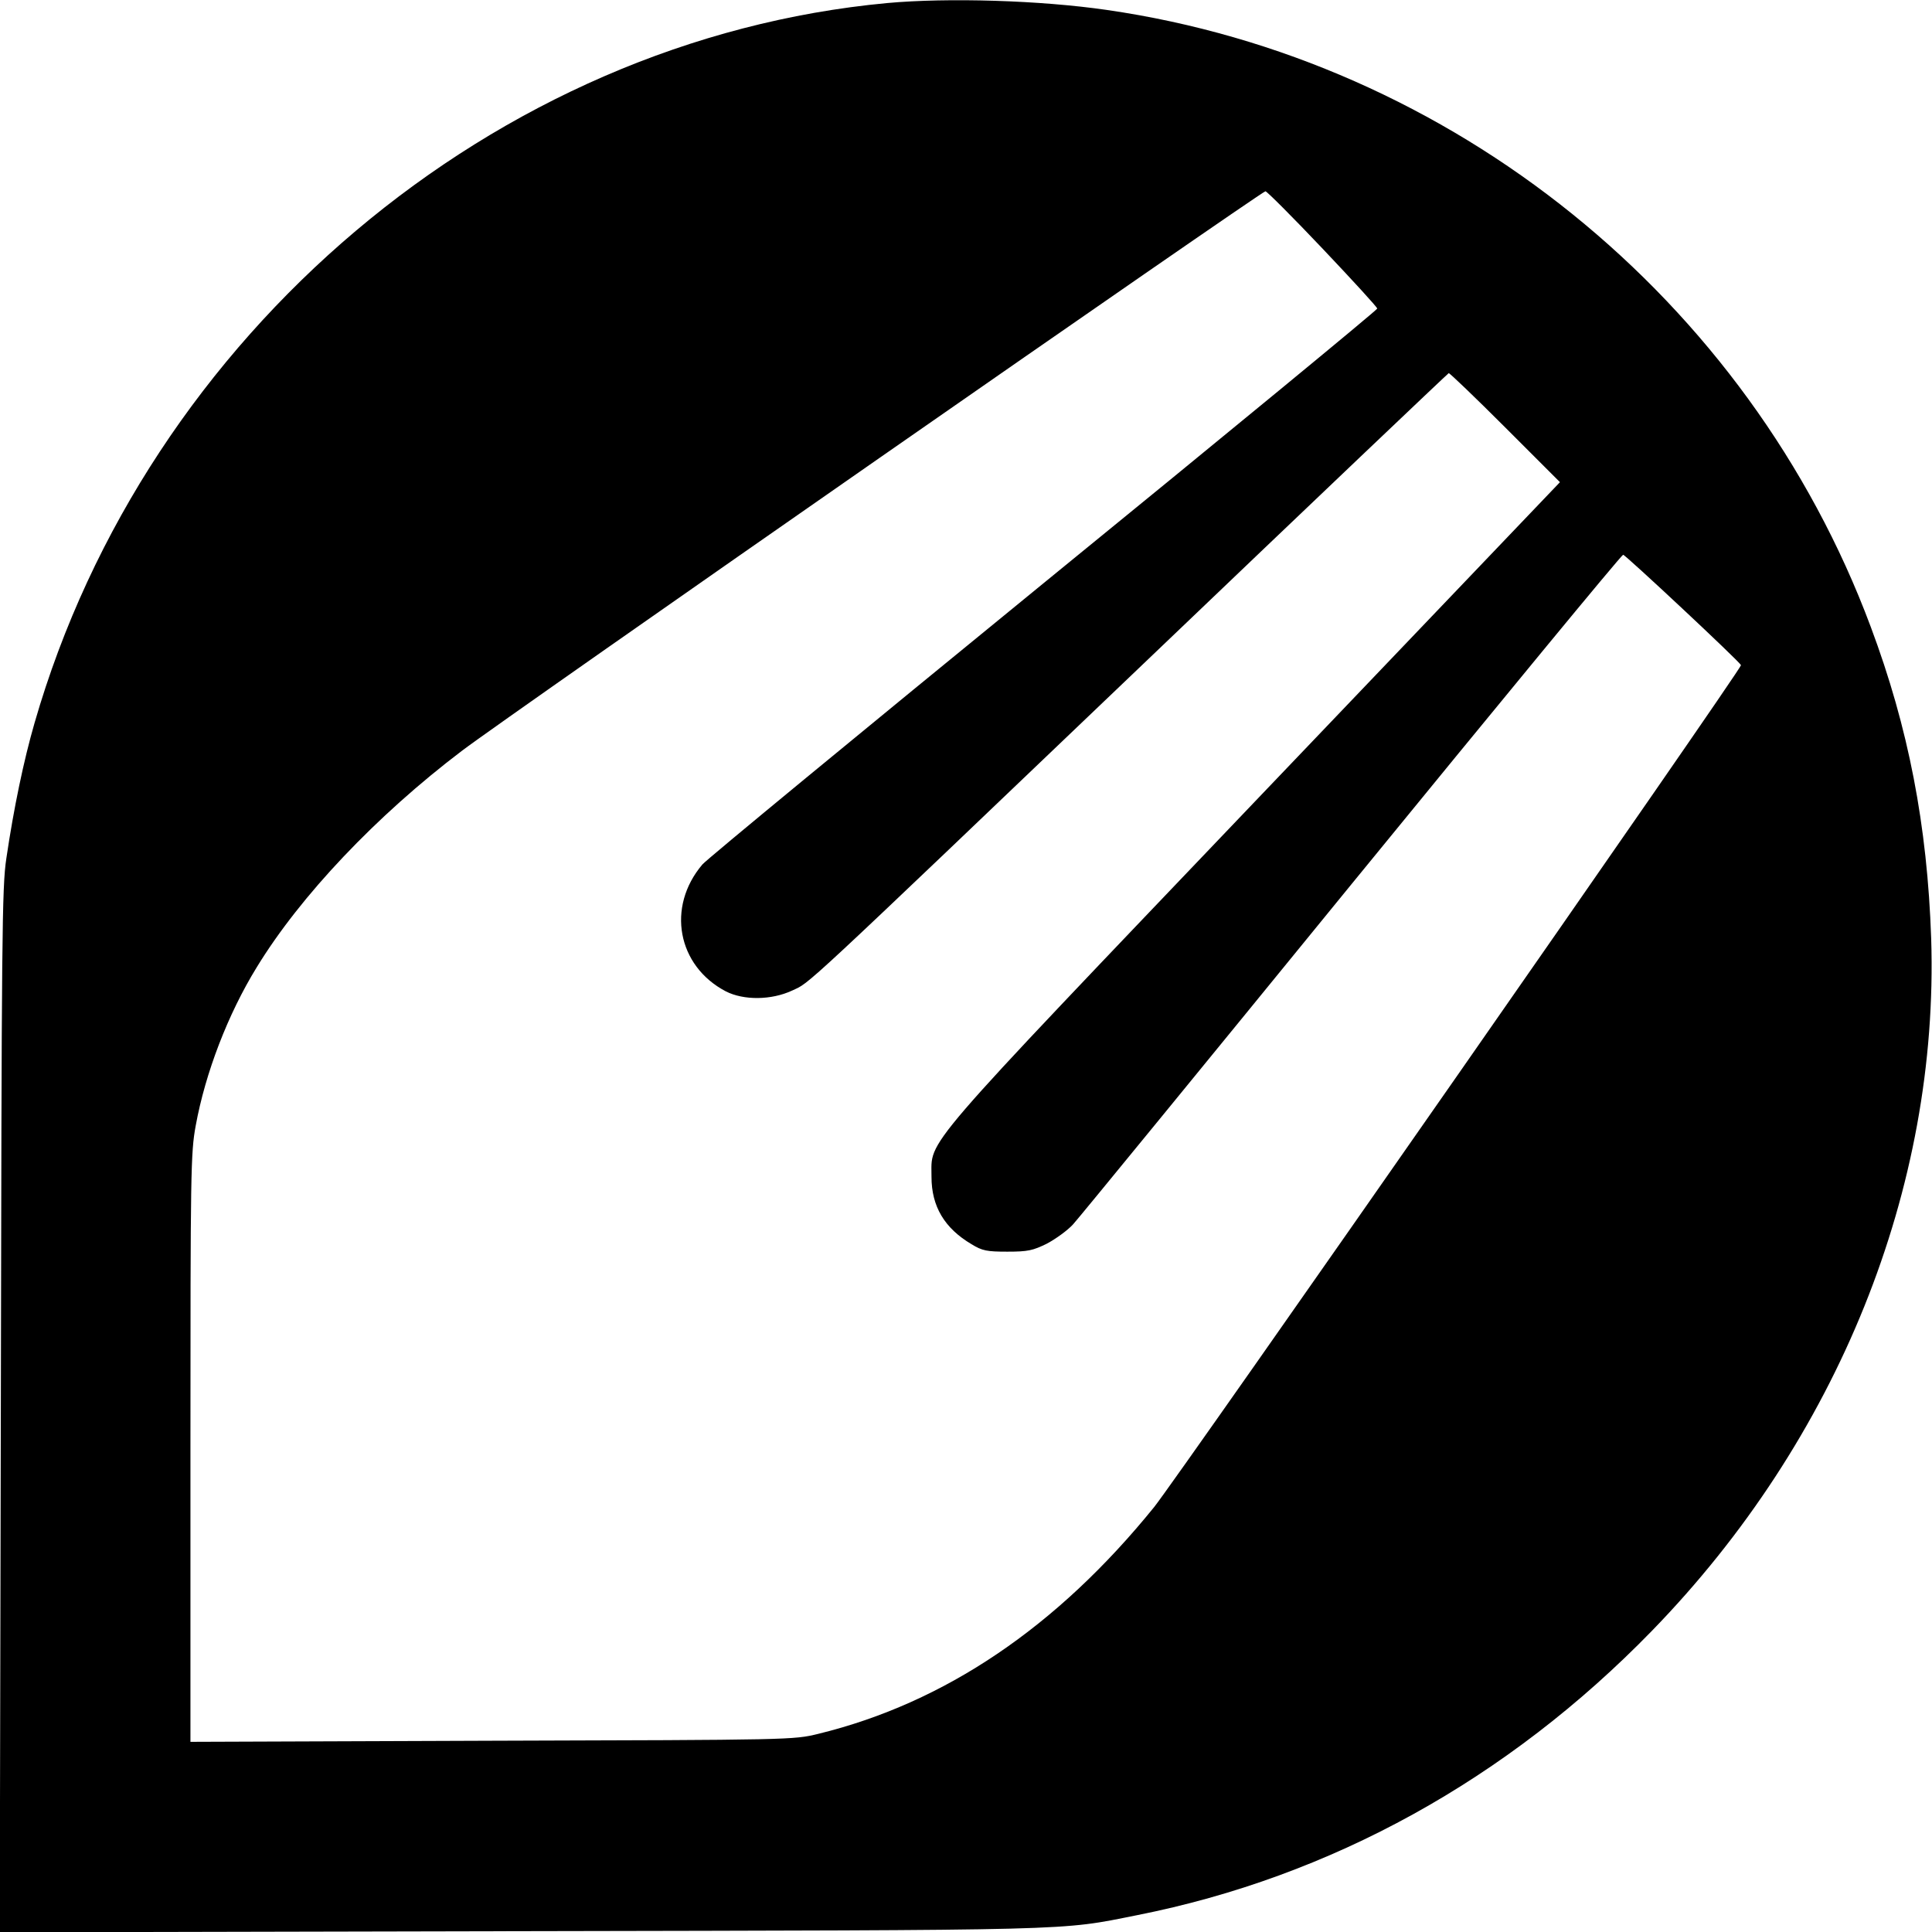
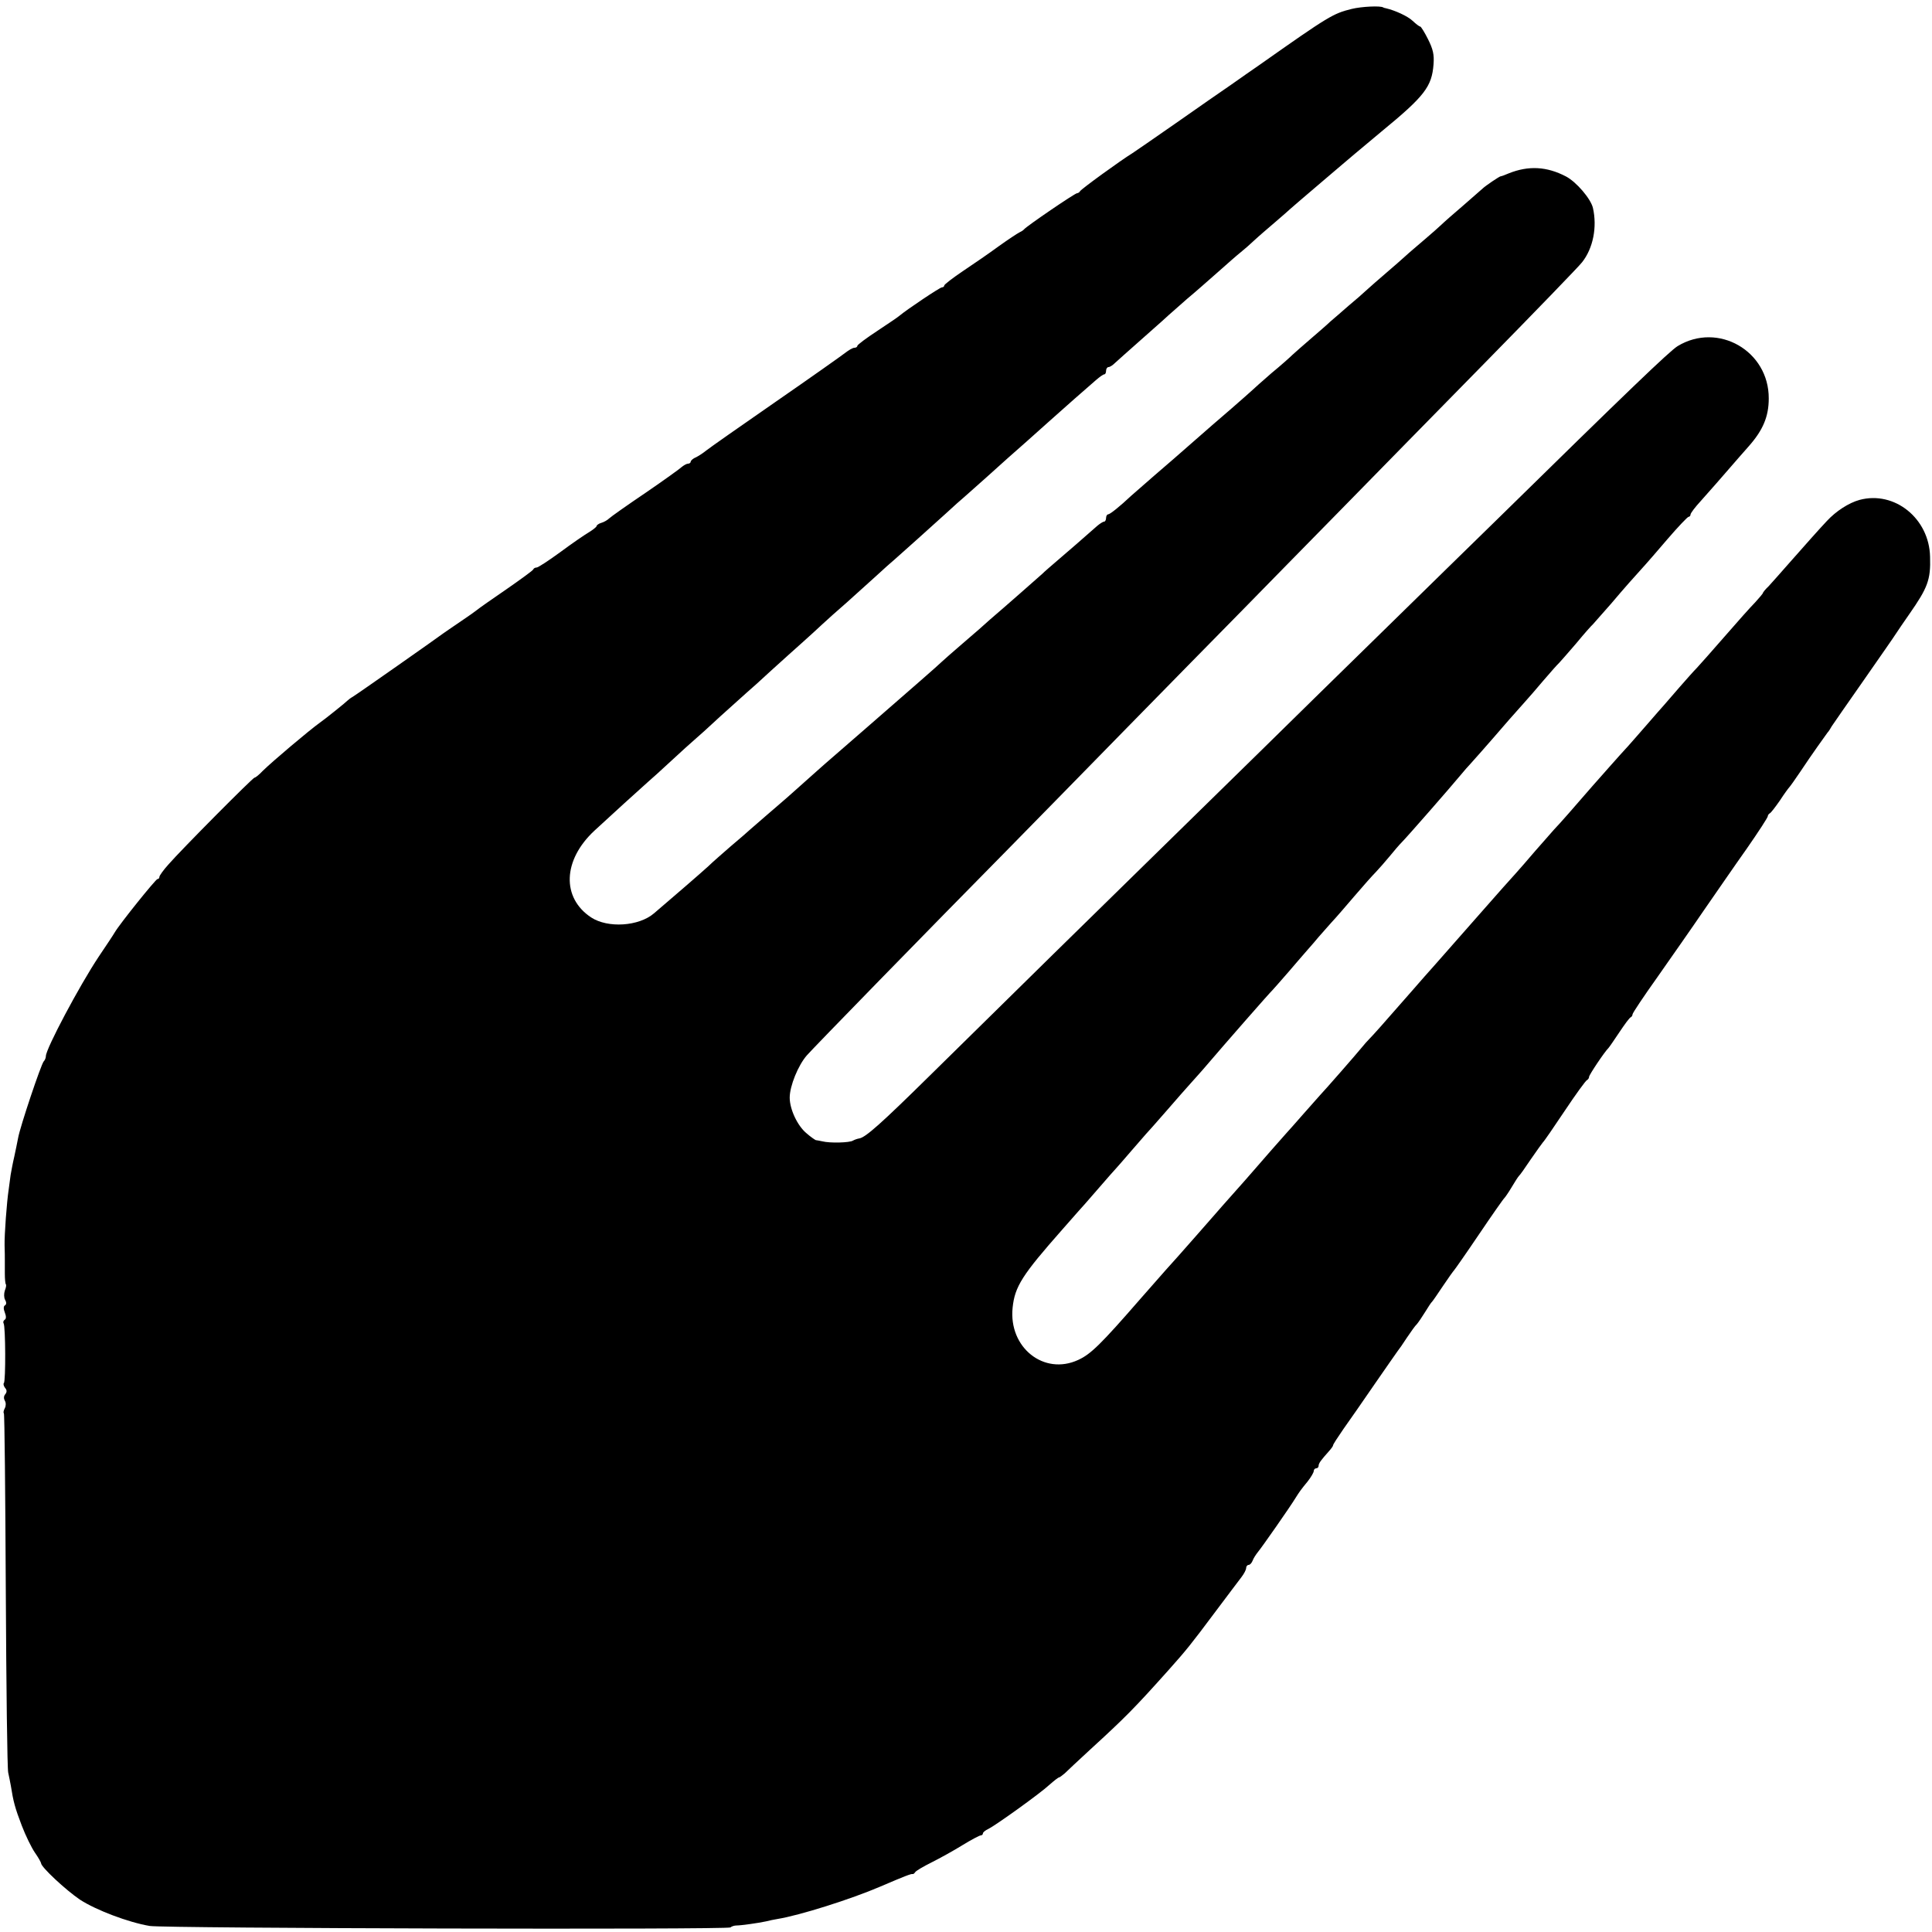
- <svg xmlns="http://www.w3.org/2000/svg" version="1.0" width="700pt" height="700pt" viewBox="0 0 700 700" preserveAspectRatio="xMidYMid meet">
-   <g transform="translate(0,700) scale(0.1,-0.1)" fill="#000000" stroke="none">
-     <path d="M3215 6989 c-1421 -132 -2684 -1199 -3090 -2609 -39 -135 -75 -307 -102 -490 -16 -105 -17 -281 -20 -2003 l-4 -1888 1883 4 c2041 4 1953 1 2238 58 702 139 1342 492 1865 1030 674 693 1041 1605 1012 2509 -14 409 -82 763 -219 1129 -443 1188 -1516 2054 -2768 2235 -242 35 -575 45 -795 25z m1578 -891 c108 -114 197 -211 197 -216 0 -5 -544 -453 -1209 -995 -665 -543 -1221 -1001 -1236 -1019 -131 -154 -91 -368 85 -460 65 -33 165 -32 240 3 68 32 3 -29 1299 1209 590 564 1076 1026 1080 1028 3 1 95 -87 205 -197 l198 -198 -1107 -1159 c-1233 -1292 -1169 -1218 -1170 -1358 0 -107 47 -186 145 -244 39 -24 56 -27 130 -27 74 0 92 4 143 29 32 17 75 48 95 70 21 23 475 578 1010 1234 535 655 977 1192 983 1192 8 0 421 -386 427 -400 4 -11 -2041 -2944 -2126 -3050 -352 -435 -759 -710 -1217 -822 -90 -22 -96 -22 -1182 -25 l-1093 -4 0 1064 c0 1002 1 1070 19 1168 35 192 117 405 221 574 158 259 434 550 744 785 160 122 2900 2029 2911 2027 6 -1 100 -95 208 -209z" />
+ <svg xmlns="http://www.w3.org/2000/svg" version="1.0" width="800pt" height="800pt" viewBox="0 0 800 800" preserveAspectRatio="xMidYMid meet">
+   <g transform="translate(0,800) scale(0.1,-0.1)" fill="#000000" stroke="none">
+     <path d="M5597 7963 c-77 -19 -94 -29 -382 -232 -27 -19 -80 -55 -116 -81 -37 -25 -140 -97 -230 -160 -90 -63 -172 -119 -181 -125 -43 -26 -213 -149 -216 -157 -2 -4 -8 -8 -12 -8 -9 0 -210 -137 -220 -150 -3 -4 -12 -9 -20 -13 -8 -4 -46 -29 -85 -57 -38 -28 -105 -74 -147 -102 -43 -29 -78 -56 -78 -60 0 -4 -4 -8 -10 -8 -8 0 -144 -91 -175 -117 -5 -5 -47 -33 -92 -63 -46 -30 -83 -58 -83 -62 0 -5 -6 -8 -12 -8 -7 0 -24 -10 -38 -21 -14 -11 -144 -103 -290 -204 -146 -101 -274 -191 -285 -200 -11 -9 -30 -22 -42 -28 -13 -5 -23 -14 -23 -19 0 -4 -5 -8 -11 -8 -6 0 -16 -6 -24 -12 -7 -7 -75 -56 -151 -108 -77 -52 -145 -100 -152 -107 -6 -6 -21 -15 -32 -18 -11 -3 -20 -10 -20 -14 0 -3 -15 -15 -33 -26 -17 -10 -71 -47 -118 -82 -48 -35 -91 -63 -97 -63 -6 0 -12 -3 -14 -8 -1 -4 -52 -41 -111 -82 -60 -41 -114 -79 -121 -85 -6 -5 -38 -28 -71 -50 -33 -22 -64 -44 -70 -48 -18 -14 -357 -252 -374 -262 -9 -5 -18 -12 -21 -15 -5 -6 -97 -80 -115 -92 -47 -34 -195 -159 -237 -200 -15 -16 -30 -28 -34 -28 -7 0 -302 -297 -356 -359 -21 -23 -38 -47 -38 -52 0 -5 -3 -9 -8 -9 -7 0 -156 -185 -177 -221 -5 -9 -35 -54 -66 -100 -80 -120 -219 -382 -219 -412 0 -7 -4 -17 -9 -22 -11 -12 -98 -271 -106 -317 -3 -18 -11 -53 -16 -78 -6 -25 -12 -58 -15 -75 -2 -16 -6 -43 -8 -60 -8 -52 -18 -188 -17 -232 1 -24 1 -51 1 -60 0 -10 0 -36 0 -57 0 -22 2 -41 4 -44 3 -2 1 -14 -4 -26 -4 -12 -4 -29 1 -38 6 -10 6 -19 0 -23 -7 -3 -7 -15 -1 -30 6 -15 6 -27 -1 -30 -5 -4 -7 -10 -4 -15 8 -12 9 -240 1 -247 -3 -3 -1 -12 5 -20 8 -9 8 -17 1 -26 -7 -8 -7 -18 -2 -27 5 -8 5 -21 0 -31 -5 -9 -7 -19 -4 -21 3 -3 6 -333 8 -734 2 -401 6 -740 10 -754 3 -14 8 -38 11 -55 10 -64 17 -91 45 -164 16 -42 41 -93 55 -113 14 -20 25 -40 25 -43 0 -16 102 -111 161 -151 66 -43 200 -94 289 -109 61 -10 2392 -16 2405 -6 5 5 17 8 25 8 18 0 90 10 122 17 12 3 34 8 48 10 92 15 304 82 425 134 100 43 129 54 134 52 2 -1 7 2 10 7 3 6 34 24 68 41 34 17 92 49 129 72 36 22 70 40 75 40 5 0 9 4 9 8 0 5 10 13 23 19 30 15 212 145 253 183 18 16 36 30 39 30 3 0 13 8 24 17 10 10 58 55 107 100 143 131 180 168 324 329 73 82 90 103 188 234 52 69 102 136 113 150 10 13 19 30 19 37 0 7 5 13 10 13 6 0 13 8 17 18 3 9 14 26 23 37 15 18 130 182 155 223 15 24 22 34 50 68 14 18 25 37 25 43 0 6 5 11 10 11 6 0 10 5 10 10 0 11 10 24 43 61 9 10 17 21 17 24 -1 3 19 33 43 68 24 34 83 118 130 187 48 69 90 130 94 135 5 6 22 30 38 55 17 25 35 51 42 57 6 7 21 29 34 50 13 21 25 40 29 43 3 3 23 32 45 65 22 33 43 62 46 65 3 3 50 70 104 150 54 80 101 147 105 150 3 3 17 23 30 45 13 22 26 42 29 45 4 3 26 34 50 70 25 36 47 67 50 70 4 3 44 61 90 130 46 69 88 127 93 128 4 2 8 8 8 13 0 8 65 105 80 119 3 3 23 32 45 65 22 33 43 62 48 63 4 2 7 8 7 12 0 5 46 74 103 154 56 80 143 204 192 276 50 72 129 187 178 256 48 69 87 129 87 134 0 4 4 10 8 12 5 2 23 26 42 53 18 28 36 52 39 55 3 3 24 32 46 65 22 33 54 80 72 105 18 25 36 50 40 56 5 5 13 18 18 27 6 9 64 93 130 187 66 95 127 182 135 195 8 13 34 50 56 82 76 109 89 142 86 237 -3 159 -147 275 -292 236 -44 -12 -97 -46 -135 -87 -34 -36 -87 -96 -155 -173 -36 -41 -75 -85 -87 -98 -13 -12 -23 -25 -23 -27 0 -3 -15 -20 -32 -39 -18 -18 -75 -82 -127 -142 -52 -60 -104 -118 -115 -130 -12 -12 -43 -47 -71 -79 -27 -32 -57 -65 -65 -75 -8 -9 -40 -45 -70 -80 -30 -35 -66 -75 -78 -89 -31 -33 -125 -140 -149 -167 -78 -90 -132 -152 -158 -179 -16 -18 -52 -59 -80 -91 -27 -32 -63 -73 -80 -92 -38 -42 -55 -61 -135 -152 -113 -128 -162 -184 -199 -226 -20 -22 -63 -71 -96 -109 -126 -144 -159 -181 -174 -196 -9 -9 -23 -25 -31 -35 -27 -33 -154 -178 -175 -200 -11 -12 -42 -47 -70 -79 -27 -31 -59 -67 -70 -79 -19 -21 -105 -119 -142 -162 -10 -12 -44 -50 -75 -85 -31 -35 -65 -73 -75 -85 -38 -44 -139 -158 -153 -174 -8 -8 -78 -87 -155 -175 -167 -192 -208 -232 -260 -256 -142 -66 -289 51 -272 216 9 88 40 136 206 324 31 35 61 69 66 75 6 6 42 47 80 91 38 44 74 85 80 91 5 6 33 37 60 69 28 32 55 63 60 69 6 6 44 49 85 96 41 47 86 99 101 115 15 17 37 41 49 55 106 124 279 321 289 330 3 3 33 37 66 75 33 39 70 81 82 95 12 14 32 36 43 50 12 14 36 41 53 60 18 19 61 69 96 110 35 41 75 86 89 100 13 14 38 42 56 64 17 21 40 48 52 60 20 20 196 221 245 280 13 16 29 34 35 40 10 11 62 69 163 186 31 35 63 71 71 80 8 9 40 45 70 81 30 35 60 69 66 74 6 6 37 42 70 80 32 39 64 75 70 80 5 6 39 44 75 85 54 64 95 110 144 164 6 6 46 53 90 104 43 50 83 92 87 92 4 0 8 4 8 9 0 6 19 31 43 57 57 64 75 85 122 139 22 26 57 65 77 88 58 66 82 122 82 197 1 197 -210 318 -377 217 -33 -20 -209 -189 -752 -722 -90 -88 -298 -291 -462 -452 -164 -160 -391 -383 -505 -495 -114 -112 -332 -325 -485 -475 -267 -261 -449 -440 -893 -877 -201 -198 -266 -256 -292 -260 -7 -1 -19 -5 -26 -9 -14 -9 -96 -11 -127 -3 -11 2 -23 5 -27 5 -3 1 -21 13 -38 28 -38 31 -70 100 -70 148 0 48 35 134 71 175 30 34 486 502 849 870 96 98 311 317 477 487 166 169 381 389 479 488 97 99 278 284 403 411 124 127 396 404 603 615 207 211 387 397 399 413 46 58 63 146 45 225 -9 38 -68 107 -111 130 -80 42 -156 46 -238 13 -16 -7 -30 -12 -33 -12 -5 0 -64 -40 -74 -50 -3 -3 -39 -34 -80 -70 -41 -35 -82 -71 -91 -80 -8 -8 -39 -35 -68 -60 -29 -25 -66 -56 -81 -70 -15 -14 -51 -45 -80 -70 -29 -25 -65 -56 -80 -70 -15 -14 -49 -44 -77 -67 -27 -24 -61 -53 -75 -65 -13 -13 -51 -45 -83 -73 -32 -27 -65 -57 -74 -65 -9 -9 -47 -43 -86 -75 -38 -33 -74 -65 -80 -71 -5 -5 -44 -39 -85 -75 -41 -35 -77 -66 -80 -69 -3 -3 -39 -34 -80 -70 -41 -36 -77 -67 -80 -70 -3 -3 -39 -34 -80 -69 -41 -36 -84 -73 -95 -83 -49 -46 -89 -78 -97 -78 -4 0 -8 -7 -8 -15 0 -8 -4 -15 -8 -15 -5 0 -17 -8 -28 -17 -11 -10 -51 -45 -89 -78 -122 -105 -128 -110 -139 -121 -11 -10 -170 -150 -215 -188 -13 -12 -34 -30 -46 -41 -13 -11 -49 -42 -81 -70 -32 -27 -65 -57 -74 -65 -15 -15 -122 -108 -316 -277 -12 -10 -49 -43 -84 -73 -35 -30 -72 -63 -84 -73 -12 -10 -48 -43 -81 -72 -33 -30 -70 -62 -81 -72 -38 -32 -136 -118 -148 -128 -6 -6 -42 -37 -81 -70 -38 -33 -72 -63 -75 -66 -6 -7 -81 -73 -164 -144 -32 -27 -67 -58 -78 -67 -63 -54 -191 -62 -260 -17 -123 81 -118 237 13 359 45 42 201 184 223 203 12 10 55 49 96 87 41 38 84 77 96 87 12 10 60 53 107 97 48 43 97 87 109 98 13 11 59 52 103 93 44 40 102 92 129 116 27 24 64 58 81 74 18 17 63 57 101 90 37 33 92 83 122 110 30 28 64 58 76 68 31 27 151 135 214 192 30 28 64 58 76 68 11 10 52 46 90 80 38 34 78 70 89 80 21 18 130 115 171 152 50 45 168 149 194 171 15 13 30 24 35 24 4 0 7 7 7 15 0 8 5 15 10 15 6 0 18 8 28 18 10 9 51 46 92 82 40 36 99 87 129 115 31 27 65 57 76 67 50 42 66 57 130 113 37 33 78 69 92 80 14 11 40 34 57 50 18 17 57 50 86 75 29 25 58 50 64 56 6 6 63 54 126 108 63 54 126 107 140 119 14 12 63 53 110 92 179 147 209 186 216 279 3 40 -2 62 -23 104 -14 28 -29 52 -32 52 -4 0 -18 11 -32 24 -20 19 -72 43 -111 52 -5 1 -9 2 -10 3 -10 8 -91 4 -131 -6z" />
  </g>
</svg>
